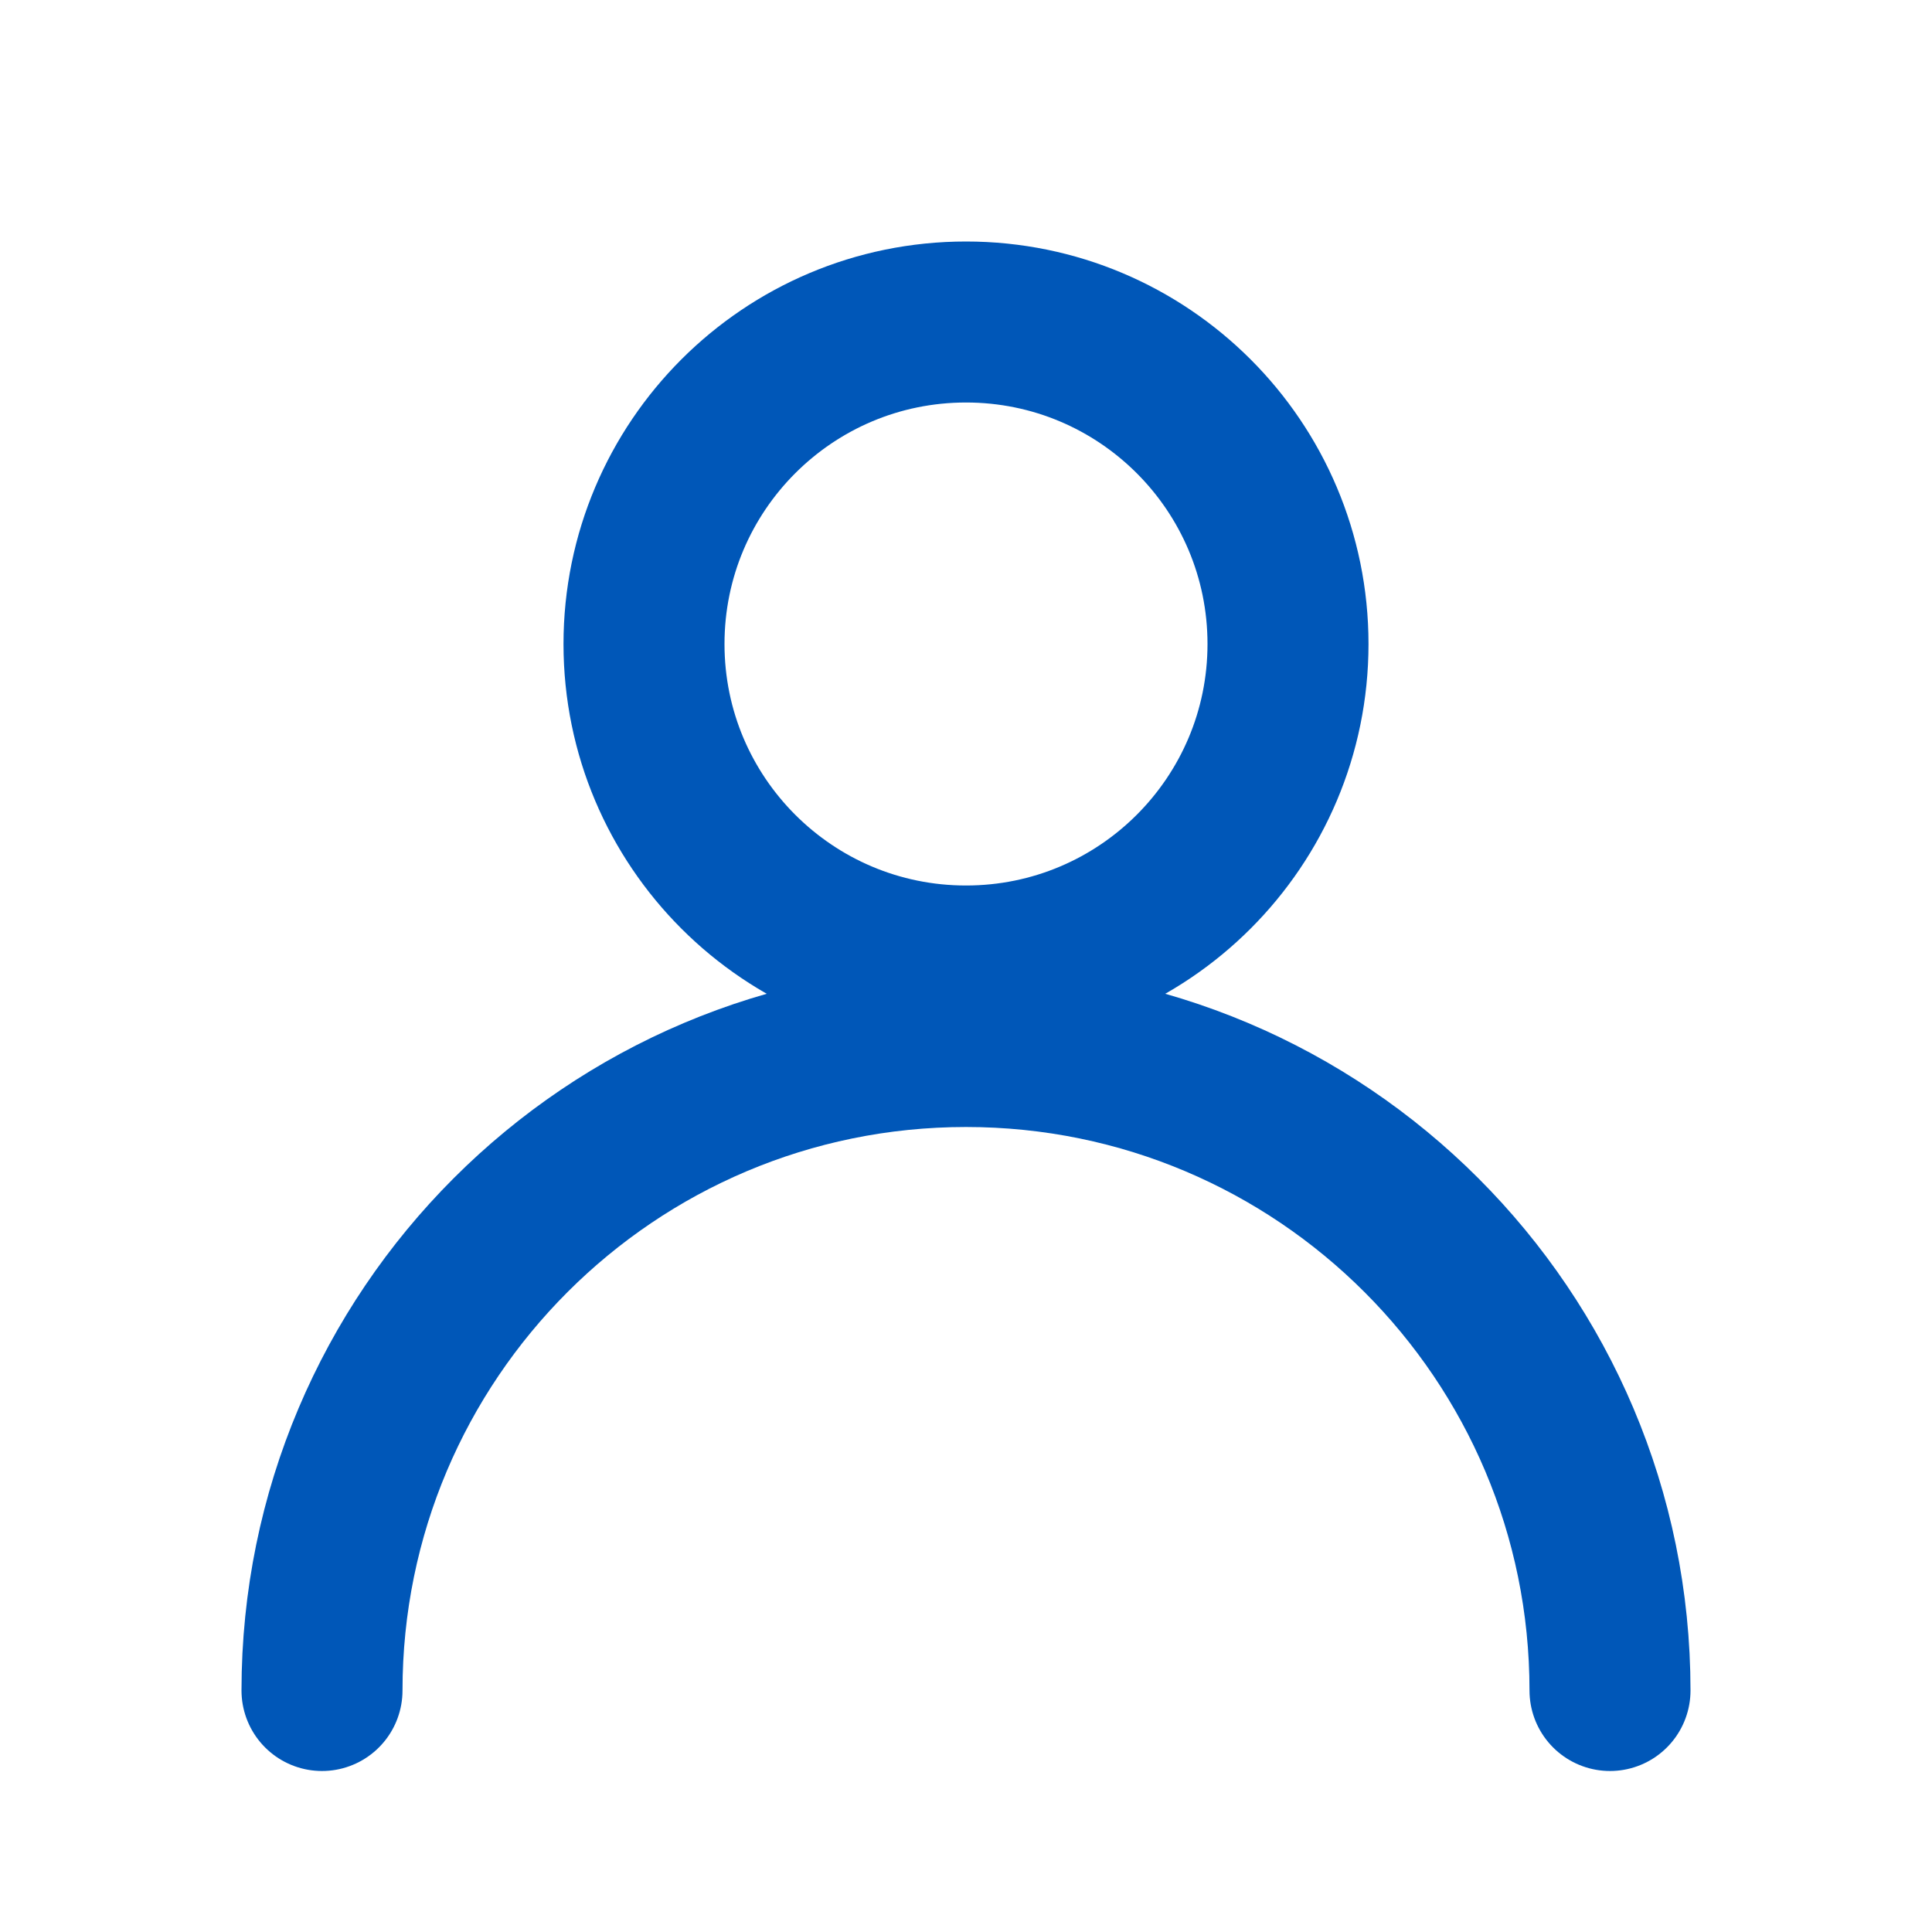
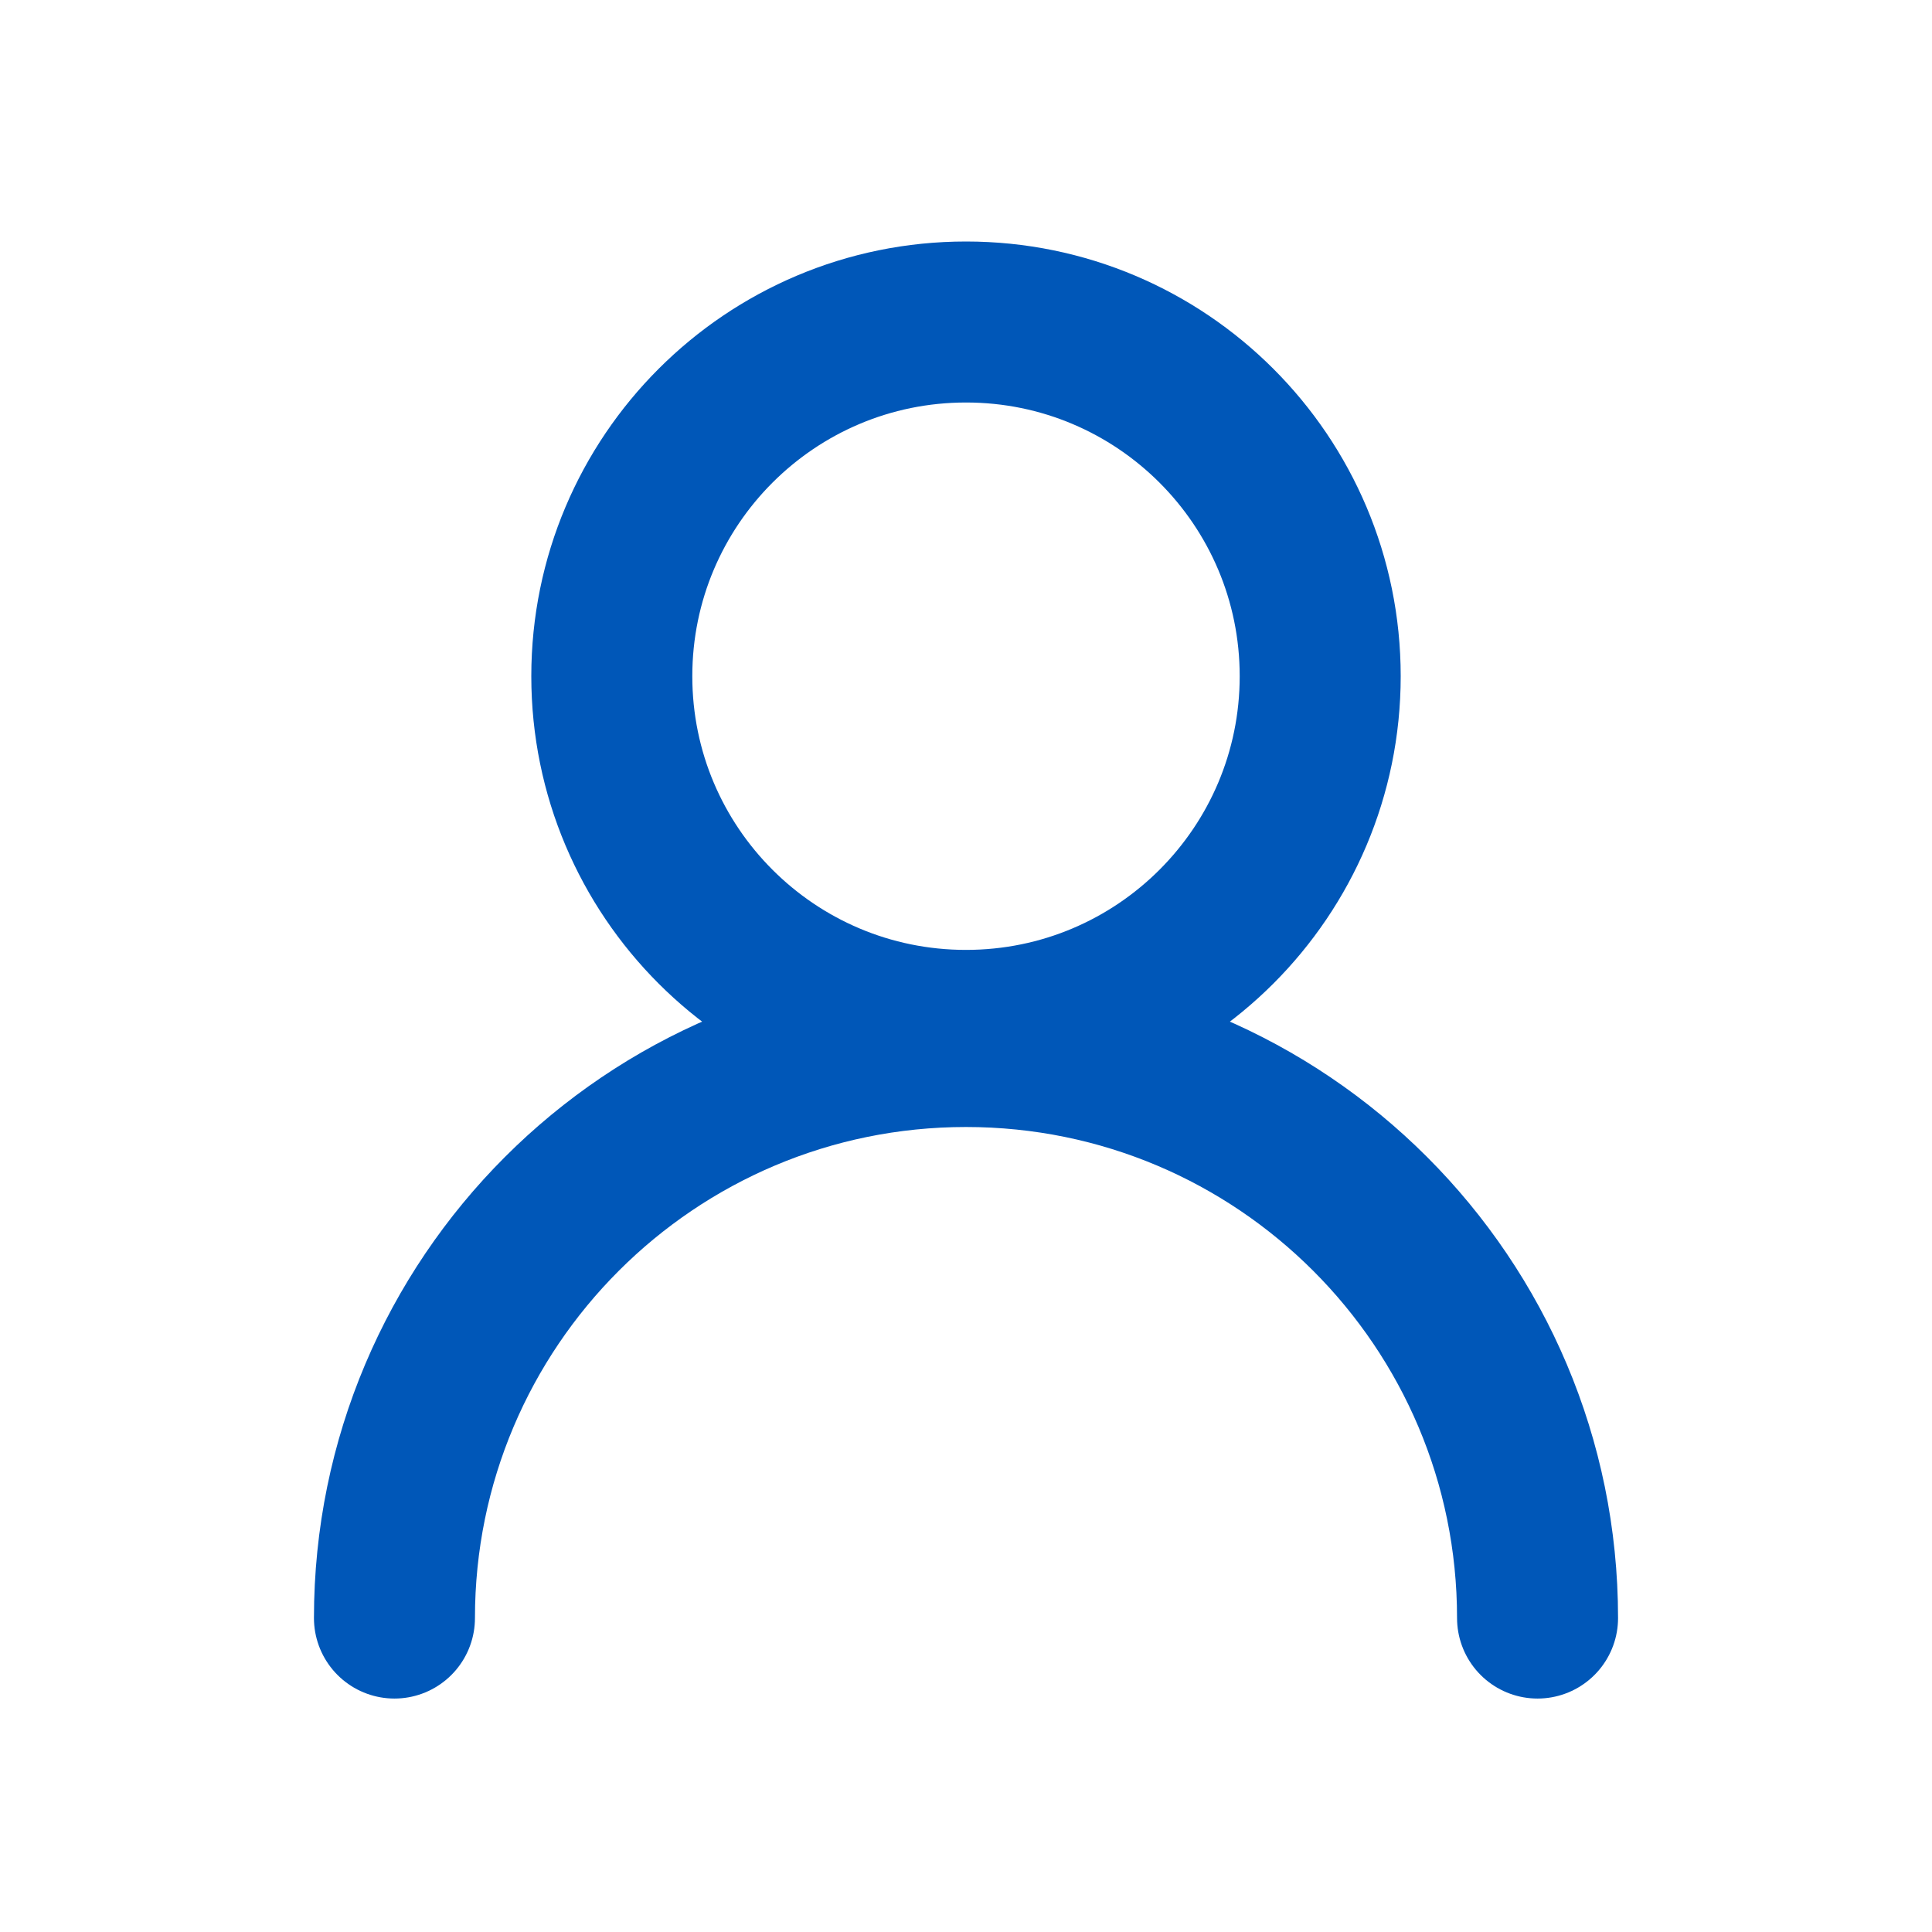
<svg xmlns="http://www.w3.org/2000/svg" viewBox="0 0 24 24" fill="none" stroke="#0057B8" stroke-width="2" stroke-linecap="round" stroke-linejoin="round">
-   <circle cx="12" cy="8" r="4" />
-   <path d="M4 21a8 8 0 0 1 16 0" />
+   <circle cx="12" cy="8.4" r="4.4" />
+   <path d="M4.9 20.1a7.1 7.1 0 0 1 14.2 0" />
</svg>
